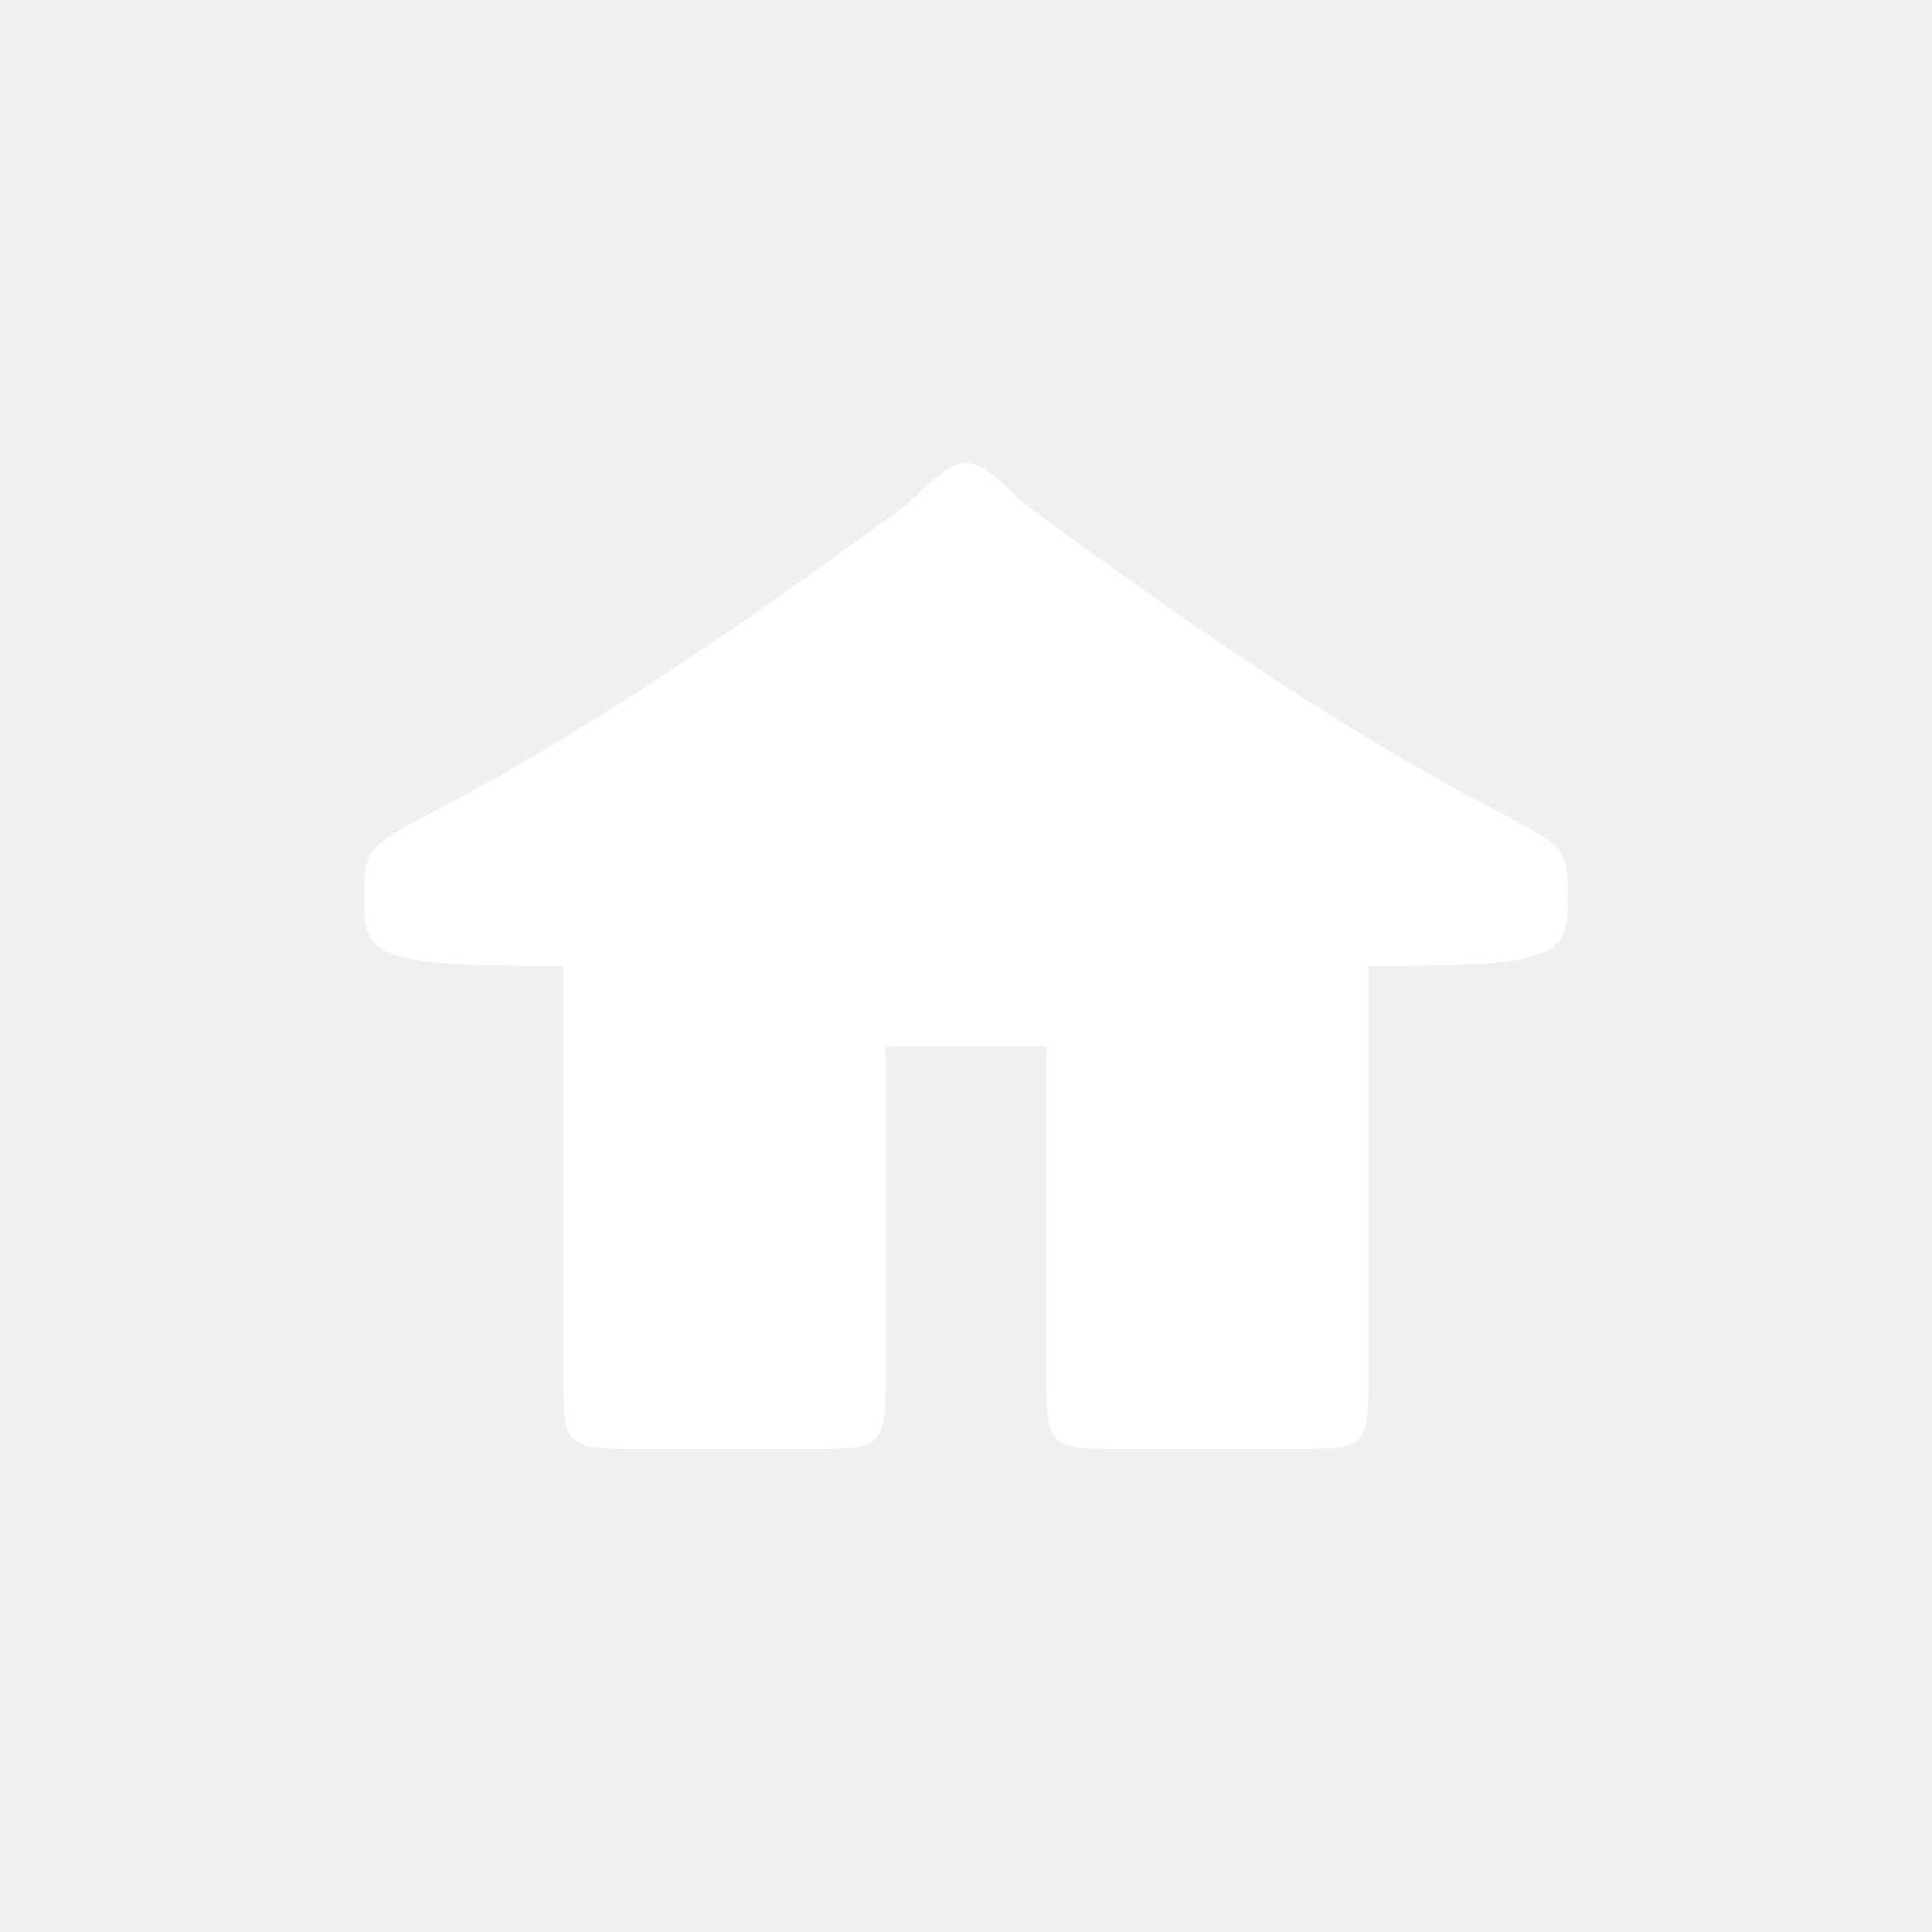
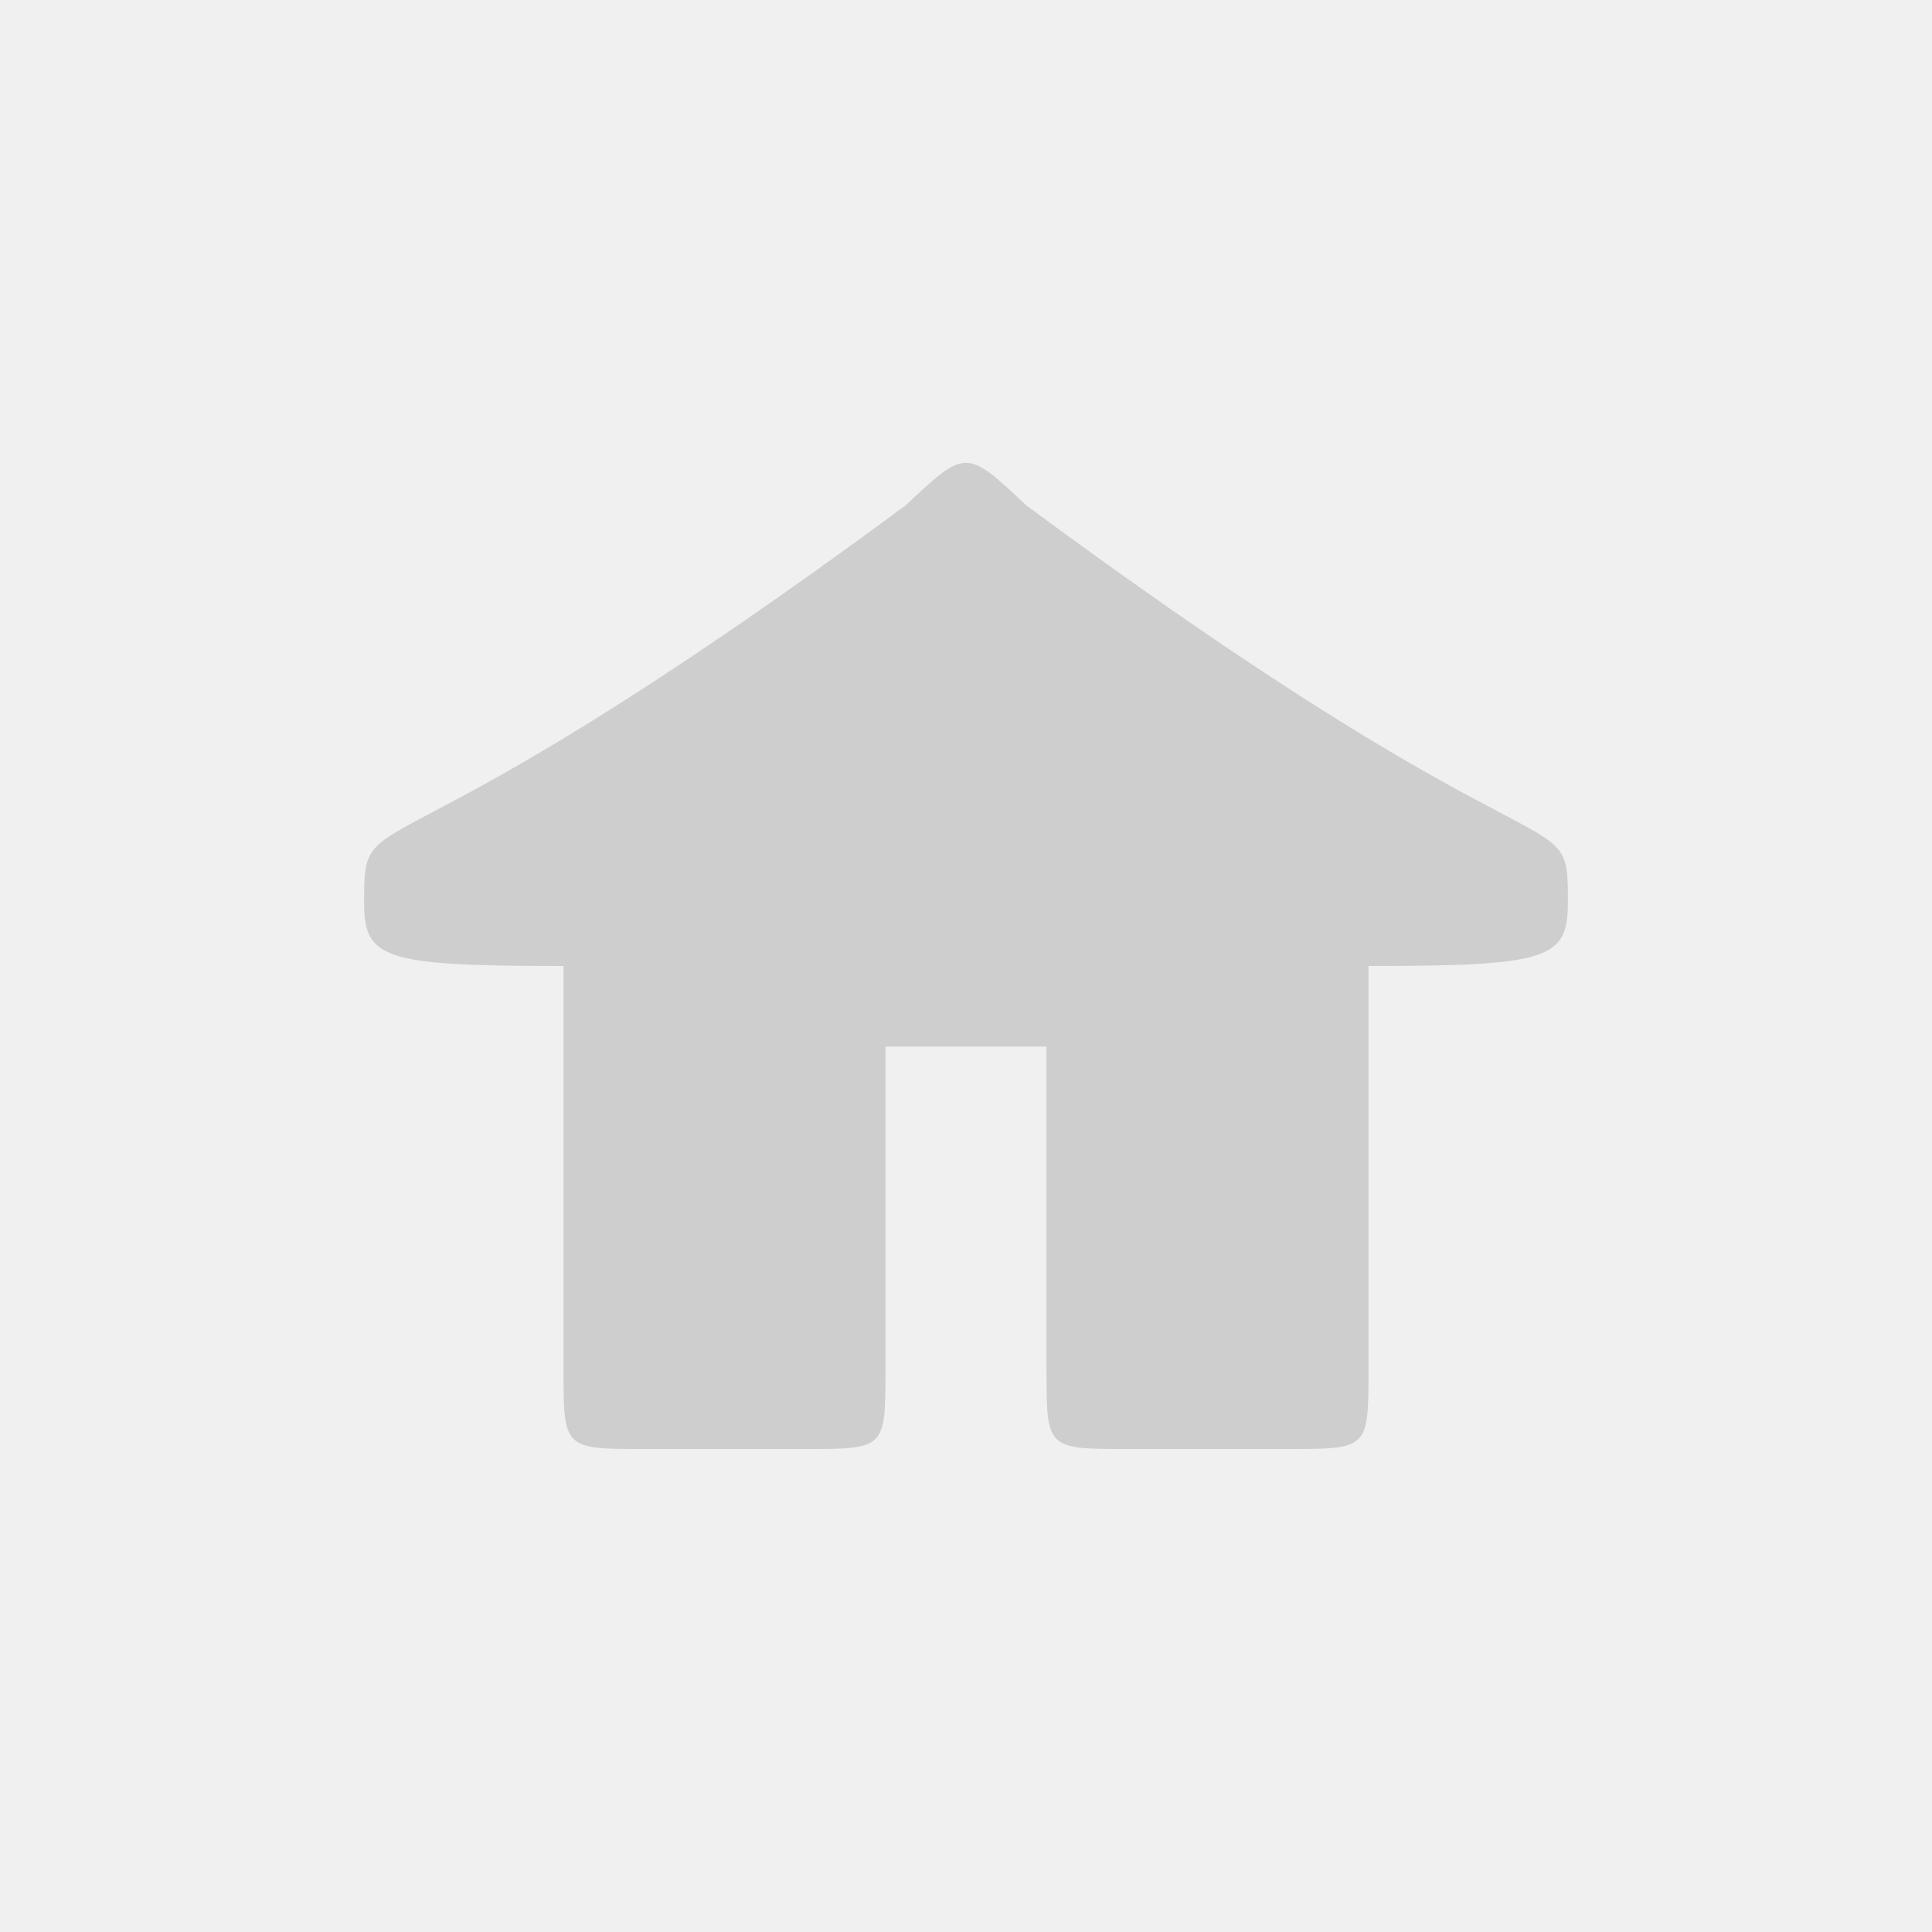
<svg xmlns="http://www.w3.org/2000/svg" width="24" height="24" viewBox="0 0 24 24" id="svg2" version="1.1">
  <defs id="defs10" />
-   <path style="fill:#ffffff;fill-opacity:1" d="M 11.251,6.277 C 4.607,11.189 4.523,9.855 4.523,11.209 4.523,11.912 4.757,12 7,12 l 0,5 c 0,1 0,1 1,1 l 2,0 c 1,0 1,0 1,-1 l 0,-4 c 1.247,0 0.753,0 2,0 l 0,4 c 0,1 0,1 1,1 l 2,0 c 1,0 1,0 1,-1 l 0,-5 c 2.243,0 2.477,-0.088 2.477,-0.791 0,-1.357 -0.055,0.003 -6.729,-4.932 C 12,5.574 12,5.574 11.251,6.277 z" id="path6" />
+   <path style="fill:#cecece;fill-opacity:1" d="M 11.251,6.277 C 4.607,11.189 4.523,9.855 4.523,11.209 4.523,11.912 4.757,12 7,12 l 0,5 c 0,1 0,1 1,1 l 2,0 c 1,0 1,0 1,-1 l 0,-4 c 1.247,0 0.753,0 2,0 l 0,4 c 0,1 0,1 1,1 l 2,0 c 1,0 1,0 1,-1 l 0,-5 c 2.243,0 2.477,-0.088 2.477,-0.791 0,-1.357 -0.055,0.003 -6.729,-4.932 C 12,5.574 12,5.574 11.251,6.277 z" id="path6" />
</svg>
